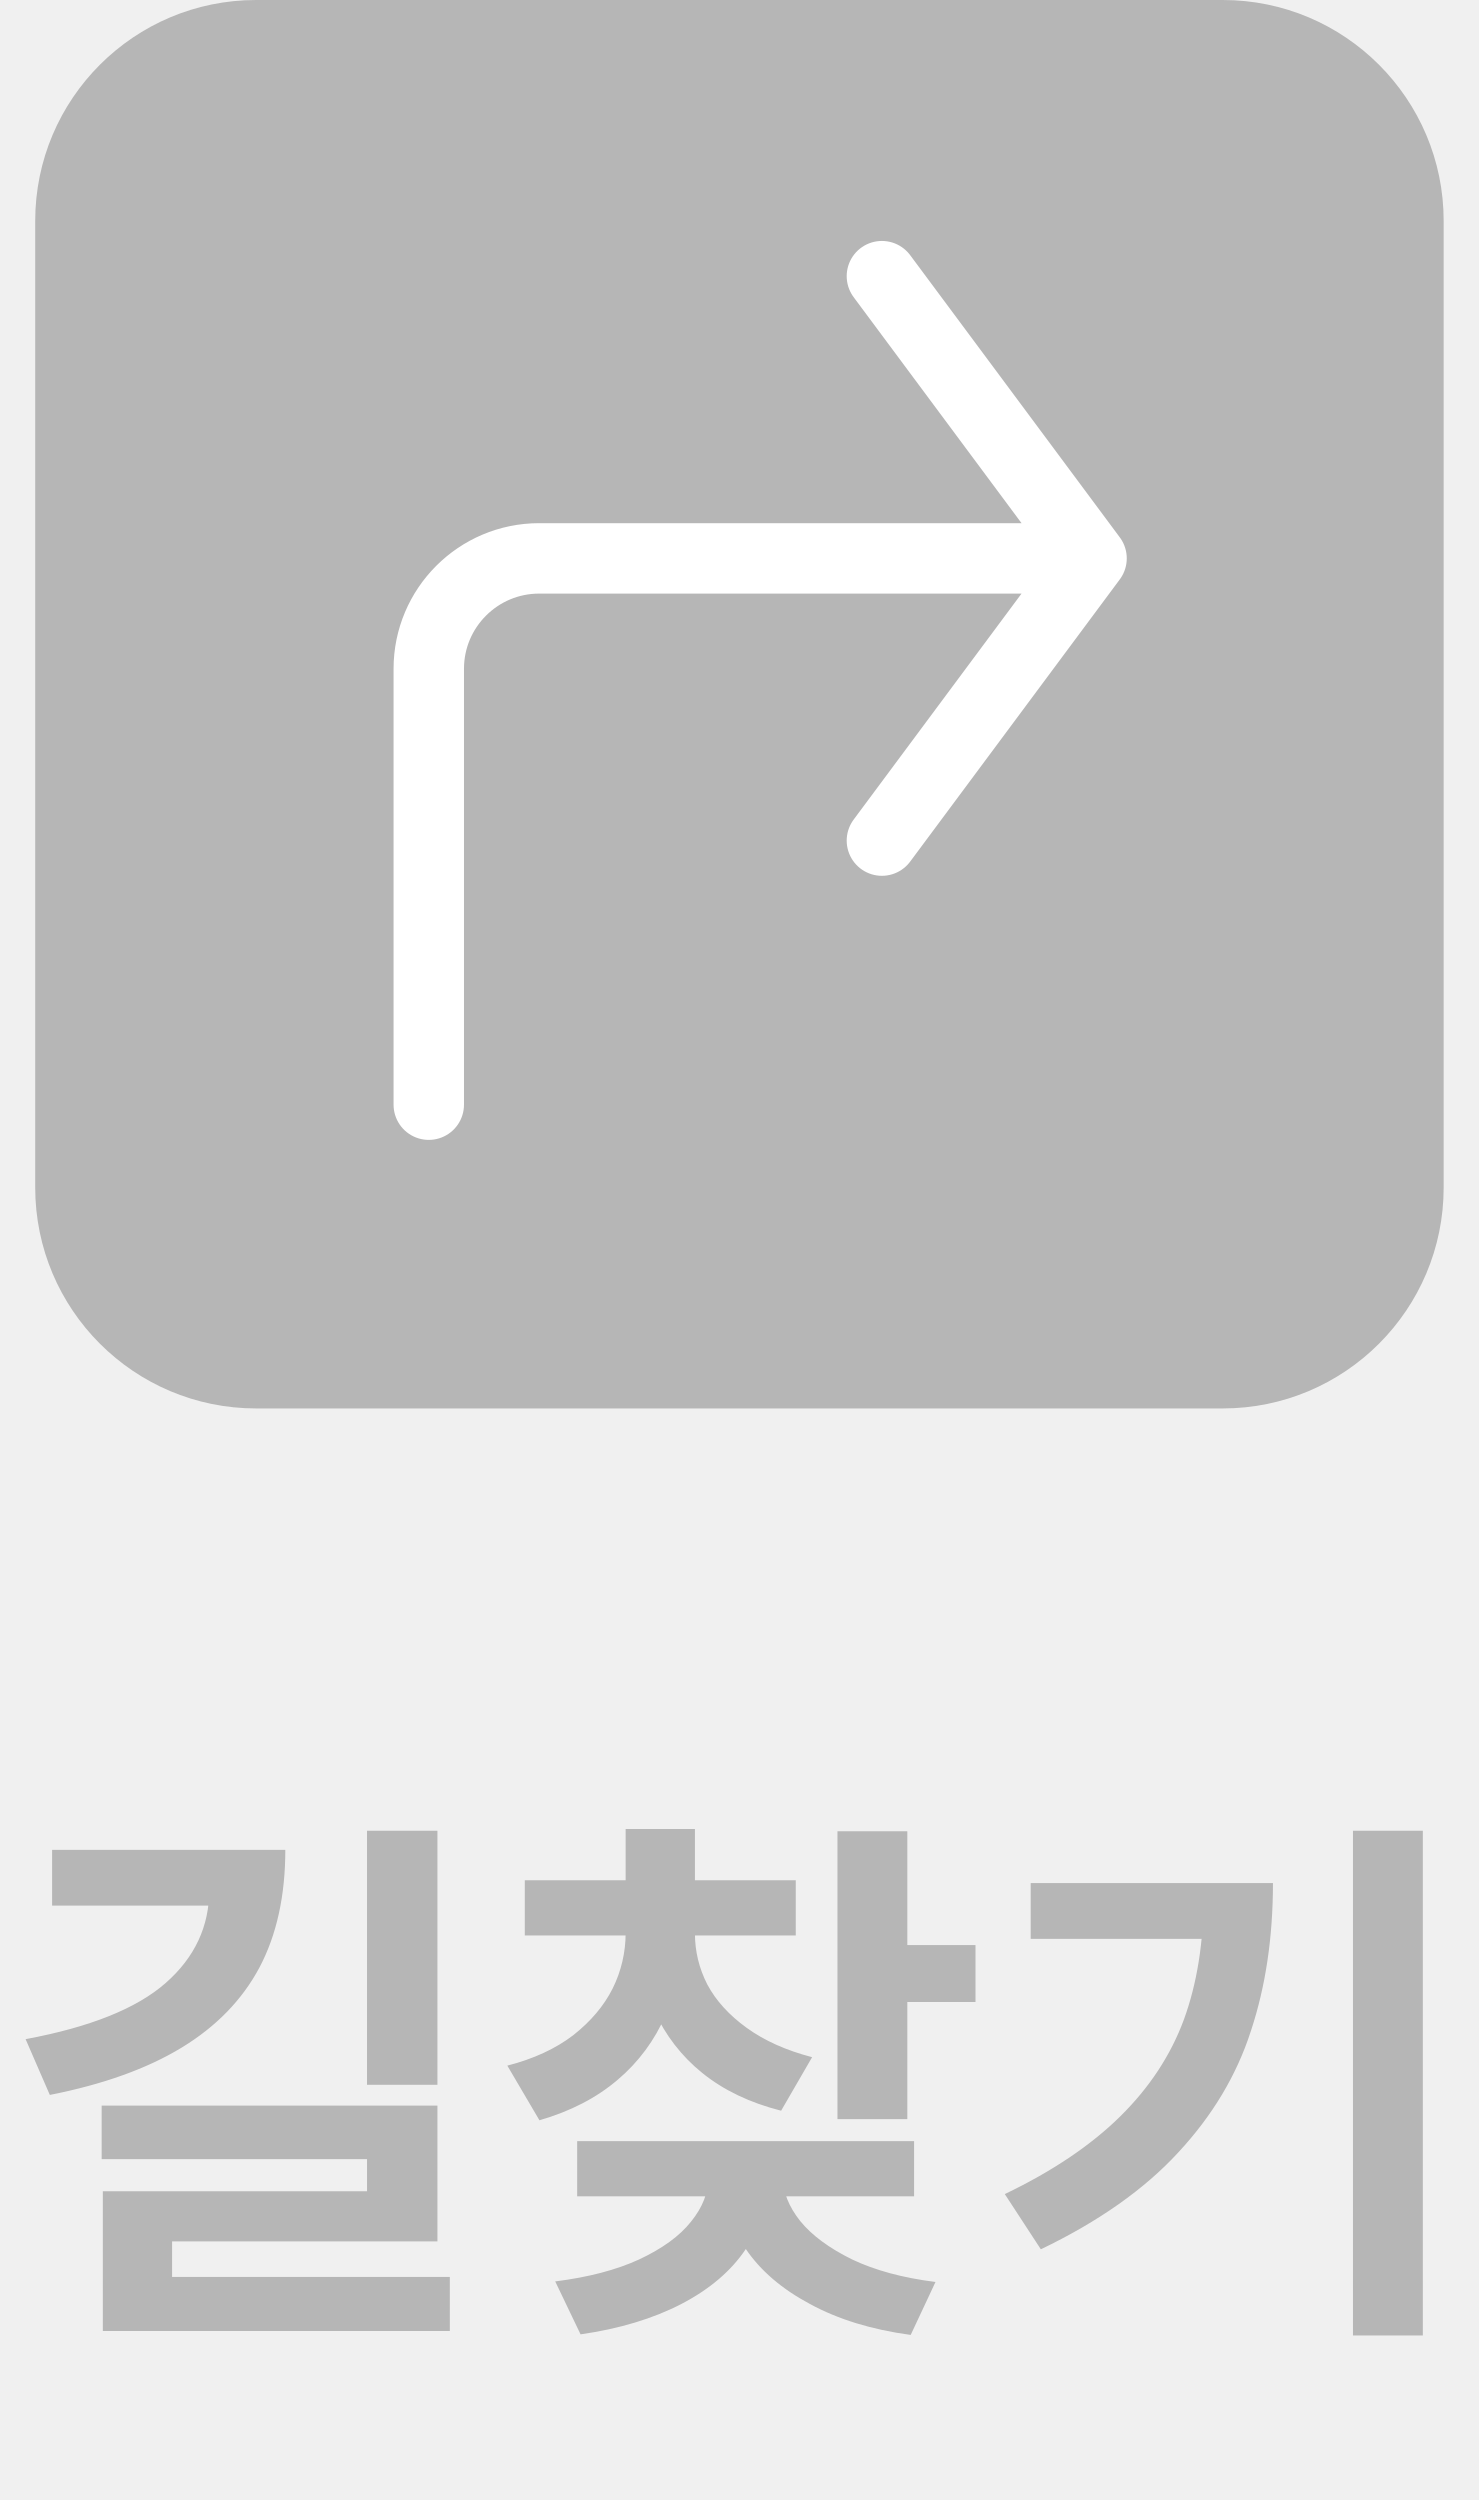
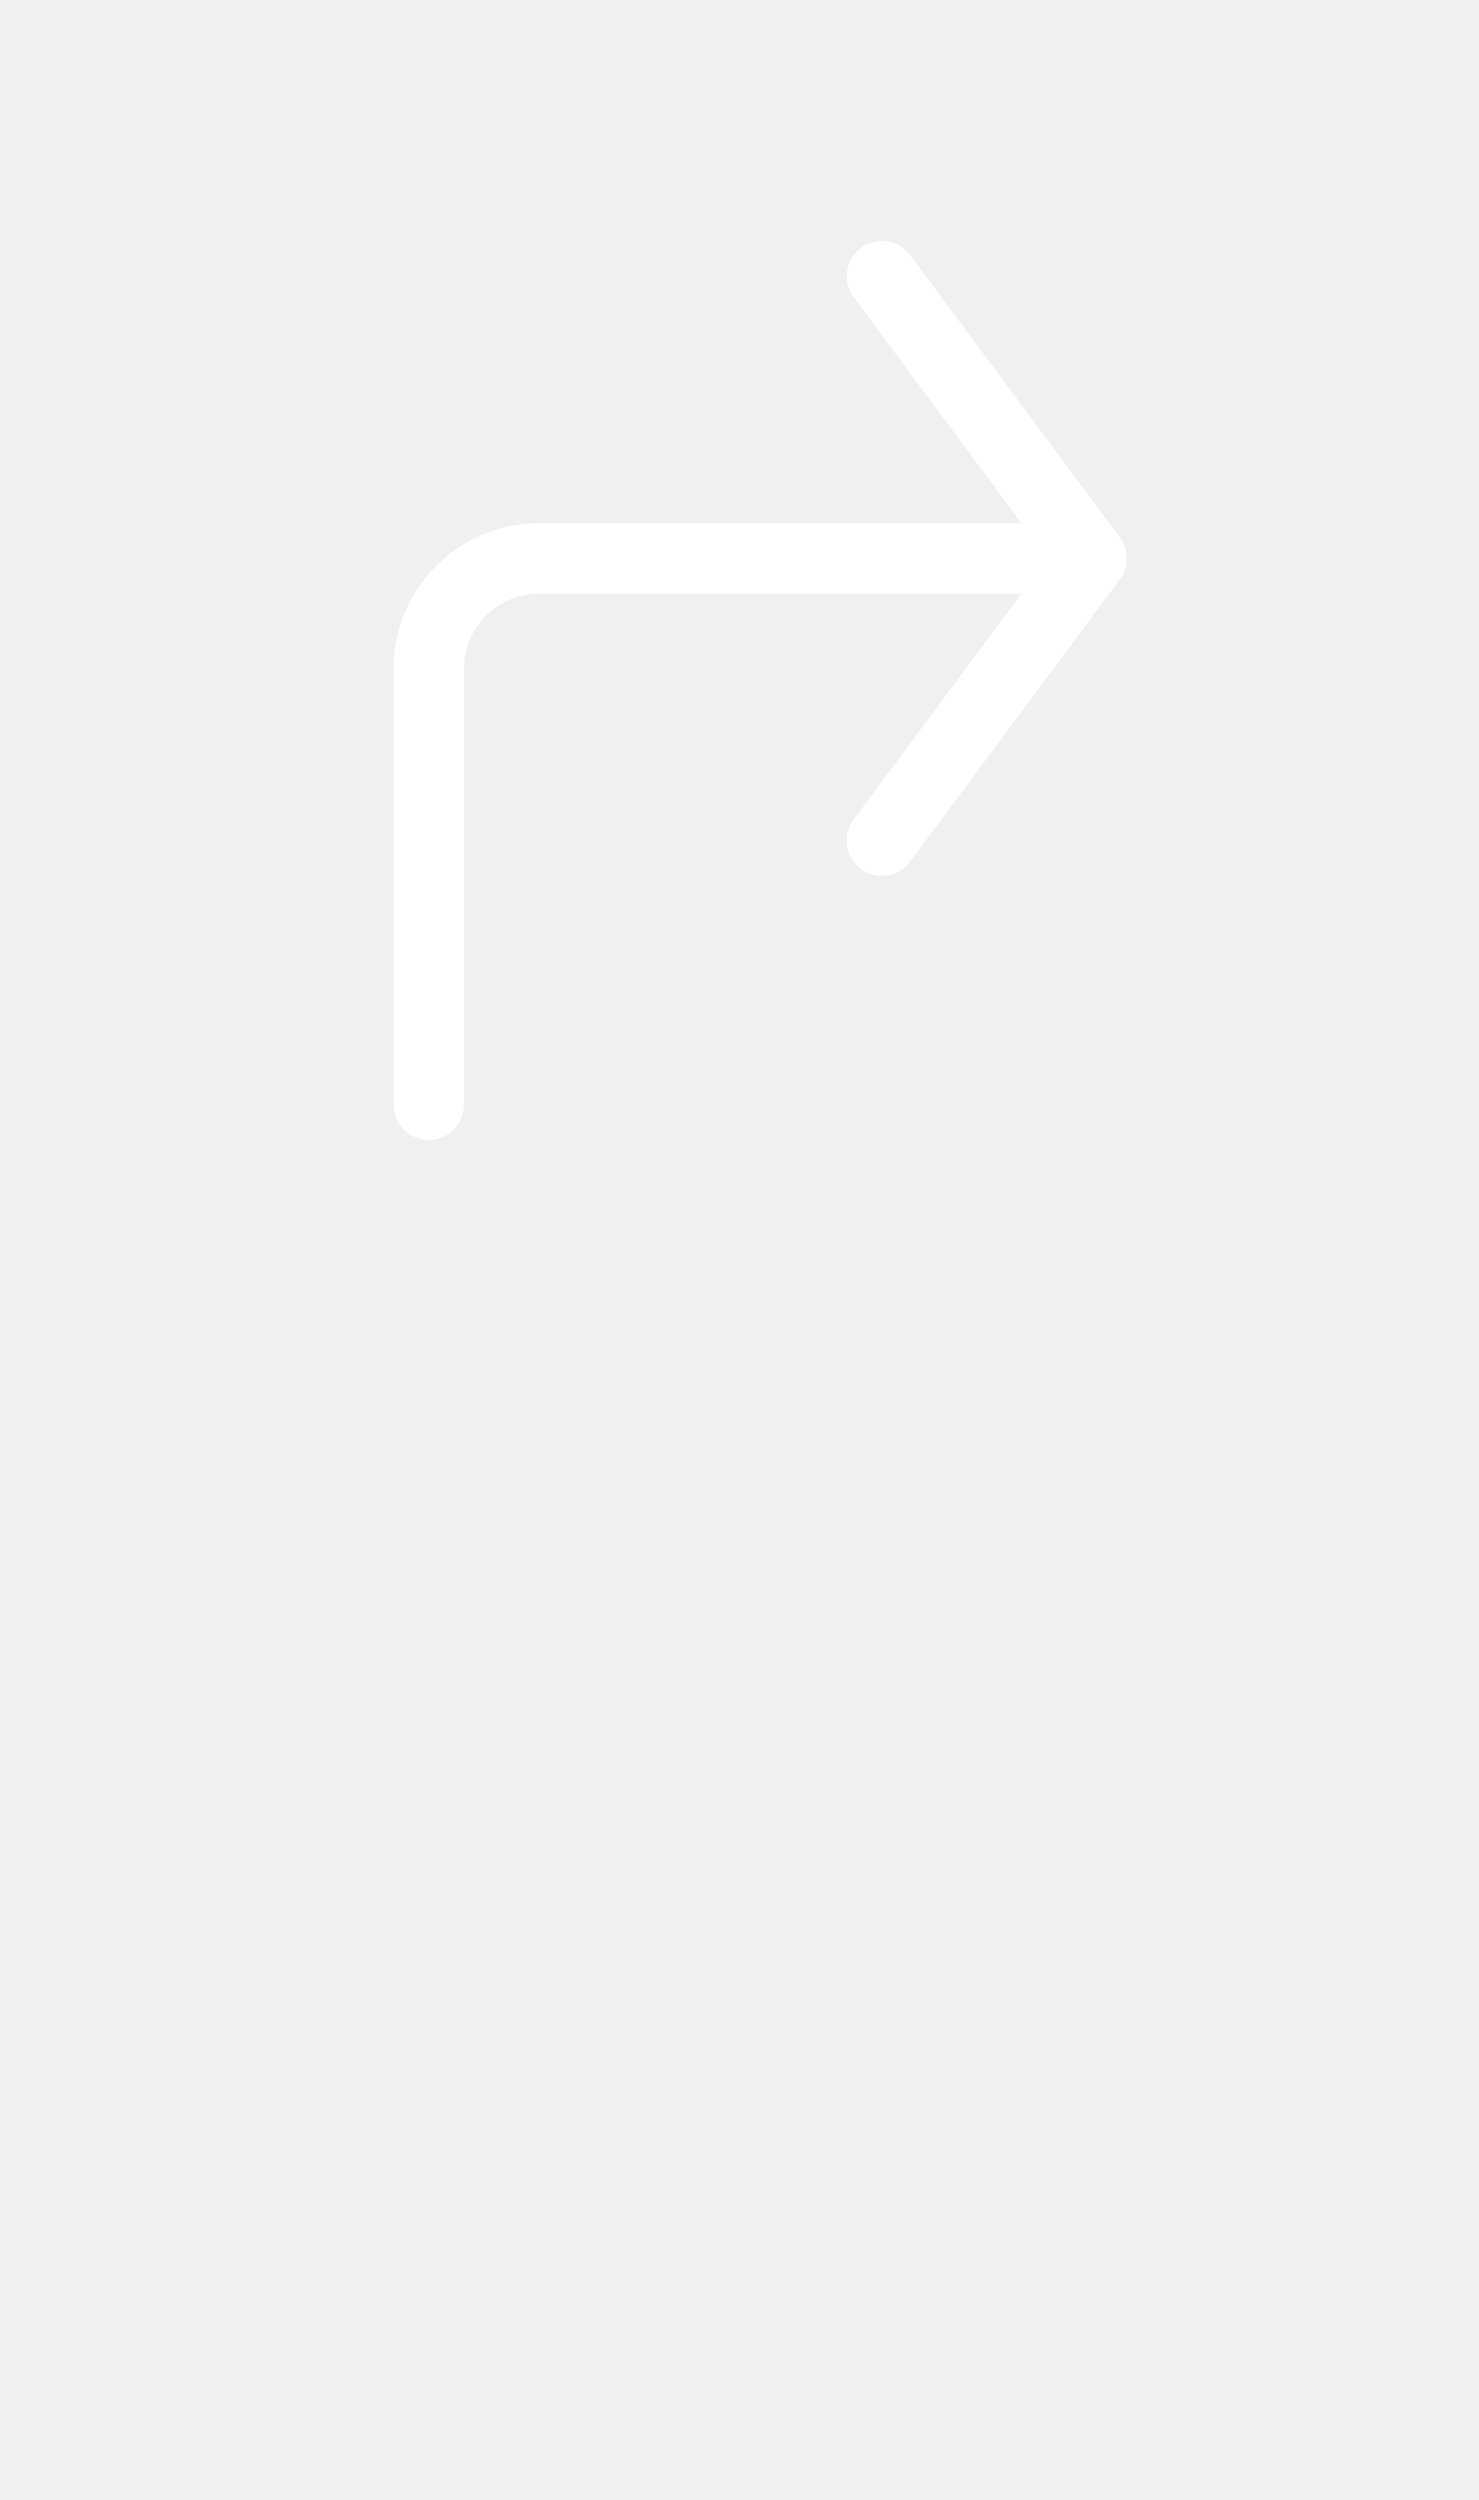
- <svg xmlns="http://www.w3.org/2000/svg" width="42" height="71" fill="none">
-   <path fill="#B6B6B6" d="M12.423 51.992v7.216h-2v-7.216h2Zm-4.32.544c0 1.301-.245 2.416-.736 3.344-.49.917-1.226 1.675-2.208 2.272-.98.597-2.229 1.045-3.744 1.344l-.688-1.584c1.835-.341 3.163-.875 3.984-1.6.822-.725 1.232-1.605 1.232-2.64v-1.136h2.16Zm-.784 0v1.584H1.48v-1.584h5.84Zm5.104 7.264v3.856H4.887v1.616H2.92v-3.04h7.504v-.912H2.887V59.8h9.536Zm.352 4.864V66.2H2.92v-1.536h9.856Zm6.593-10.288v.528c0 .832-.155 1.605-.464 2.32a4.961 4.961 0 0 1-1.36 1.84c-.598.512-1.339.896-2.224 1.152l-.912-1.552c.747-.192 1.37-.48 1.872-.864.501-.395.874-.837 1.12-1.328a3.525 3.525 0 0 0 .368-1.568v-.528h1.6Zm.368 0v.528c0 .512.117.997.352 1.456.245.459.618.87 1.12 1.232.501.363 1.12.64 1.856.832l-.88 1.52c-.886-.224-1.632-.581-2.24-1.072a4.787 4.787 0 0 1-1.36-1.76 5.447 5.447 0 0 1-.448-2.208v-.528h1.6ZM22.6 53.4v1.568h-7.696V53.4H22.6Zm-2.864-1.456v2.176h-1.968v-2.176h1.968Zm6.032.064v8.176h-1.984v-8.176h1.984Zm1.936 3.232v1.616h-2.48V55.24h2.48ZM21.8 61.464v.352c0 .747-.208 1.435-.624 2.064-.416.619-1.024 1.136-1.824 1.552-.8.416-1.755.704-2.864.864l-.72-1.504c.938-.117 1.733-.325 2.384-.624.661-.31 1.152-.667 1.472-1.072.33-.405.496-.832.496-1.28v-.352h1.68Zm.432 0v.352c0 .427.165.848.496 1.264.33.405.821.768 1.472 1.088.65.31 1.44.523 2.368.64l-.704 1.504c-1.11-.15-2.064-.443-2.864-.88-.8-.427-1.408-.95-1.824-1.568a3.642 3.642 0 0 1-.624-2.048v-.352h1.68Zm3.728-.656v1.568h-9.568v-1.568h9.568Zm14.448-8.816v14.336h-1.984V51.992h1.984Zm-4.256 1.488c0 1.536-.208 2.933-.624 4.192-.405 1.259-1.093 2.41-2.064 3.456-.96 1.045-2.261 1.963-3.904 2.752l-1.024-1.568c1.355-.65 2.448-1.387 3.28-2.208.832-.821 1.435-1.739 1.808-2.752.373-1.024.56-2.197.56-3.52v-.352h1.968Zm-1.04 0v1.584h-5.84V53.48h5.84Z" />
-   <rect width="40" height="40" x="1" fill="#B6B6B6" rx="6.275" />
-   <path stroke="#fff" stroke-linecap="round" stroke-linejoin="round" stroke-width="2" d="M25.046 7.843 31 15.858m0 0-5.954 8.015M31 15.858H15.314a3.137 3.137 0 0 0-3.137 3.137v12.378" />
+ <svg xmlns="http://www.w3.org/2000/svg" width="42" height="71" viewBox="0 0 42 71" fill="none">
+   <path d="M12.423 51.992V59.208H10.423V51.992H12.423ZM8.103 52.536C8.103 53.837 7.858 54.952 7.367 55.88C6.877 56.797 6.141 57.555 5.159 58.152C4.178 58.749 2.93 59.197 1.415 59.496L0.727 57.912C2.562 57.571 3.89 57.037 4.711 56.312C5.533 55.587 5.943 54.707 5.943 53.672V52.536H8.103ZM7.319 52.536V54.12H1.479V52.536H7.319ZM12.423 59.8V63.656H4.887V65.272H2.919V62.232H10.423V61.32H2.887V59.8H12.423ZM12.775 64.664V66.2H2.919V64.664H12.775ZM19.368 54.376V54.904C19.368 55.736 19.213 56.509 18.904 57.224C18.605 57.928 18.152 58.541 17.544 59.064C16.947 59.576 16.205 59.96 15.32 60.216L14.408 58.664C15.155 58.472 15.778 58.184 16.28 57.8C16.781 57.405 17.154 56.963 17.4 56.472C17.645 55.971 17.768 55.448 17.768 54.904V54.376H19.368ZM19.736 54.376V54.904C19.736 55.416 19.853 55.901 20.088 56.36C20.333 56.819 20.706 57.229 21.208 57.592C21.709 57.955 22.328 58.232 23.064 58.424L22.184 59.944C21.299 59.72 20.552 59.363 19.944 58.872C19.336 58.371 18.883 57.784 18.584 57.112C18.285 56.429 18.136 55.693 18.136 54.904V54.376H19.736ZM22.6 53.4V54.968H14.904V53.4H22.6ZM19.736 51.944V54.12H17.768V51.944H19.736ZM25.768 52.008V60.184H23.784V52.008H25.768ZM27.704 55.24V56.856H25.224V55.24H27.704ZM21.8 61.464V61.816C21.8 62.563 21.592 63.251 21.176 63.88C20.76 64.499 20.152 65.016 19.352 65.432C18.552 65.848 17.597 66.136 16.488 66.296L15.768 64.792C16.706 64.675 17.501 64.467 18.152 64.168C18.813 63.859 19.304 63.501 19.624 63.096C19.954 62.691 20.12 62.264 20.12 61.816V61.464H21.8ZM22.232 61.464V61.816C22.232 62.243 22.397 62.664 22.728 63.08C23.058 63.485 23.549 63.848 24.2 64.168C24.851 64.477 25.64 64.691 26.568 64.808L25.864 66.312C24.755 66.163 23.8 65.869 23 65.432C22.2 65.005 21.592 64.483 21.176 63.864C20.76 63.235 20.552 62.552 20.552 61.816V61.464H22.232ZM25.96 60.808V62.376H16.392V60.808H25.96ZM40.408 51.992V66.328H38.424V51.992H40.408ZM36.152 53.48C36.152 55.016 35.944 56.413 35.528 57.672C35.123 58.931 34.435 60.083 33.464 61.128C32.504 62.173 31.203 63.091 29.56 63.88L28.536 62.312C29.891 61.661 30.984 60.925 31.816 60.104C32.648 59.283 33.251 58.365 33.624 57.352C33.998 56.328 34.184 55.155 34.184 53.832V53.48H36.152ZM35.112 53.48V55.064H29.272V53.48H35.112Z" fill="current" />
+   <rect x="1" width="40" height="40" rx="6.275" fill="current" />
+   <path d="M25.046 7.843L31 15.858M31 15.858L25.046 23.873M31 15.858L15.314 15.858C13.581 15.858 12.177 17.263 12.177 18.995L12.177 31.373" stroke="white" stroke-width="2" stroke-linecap="round" stroke-linejoin="round" />
</svg>
